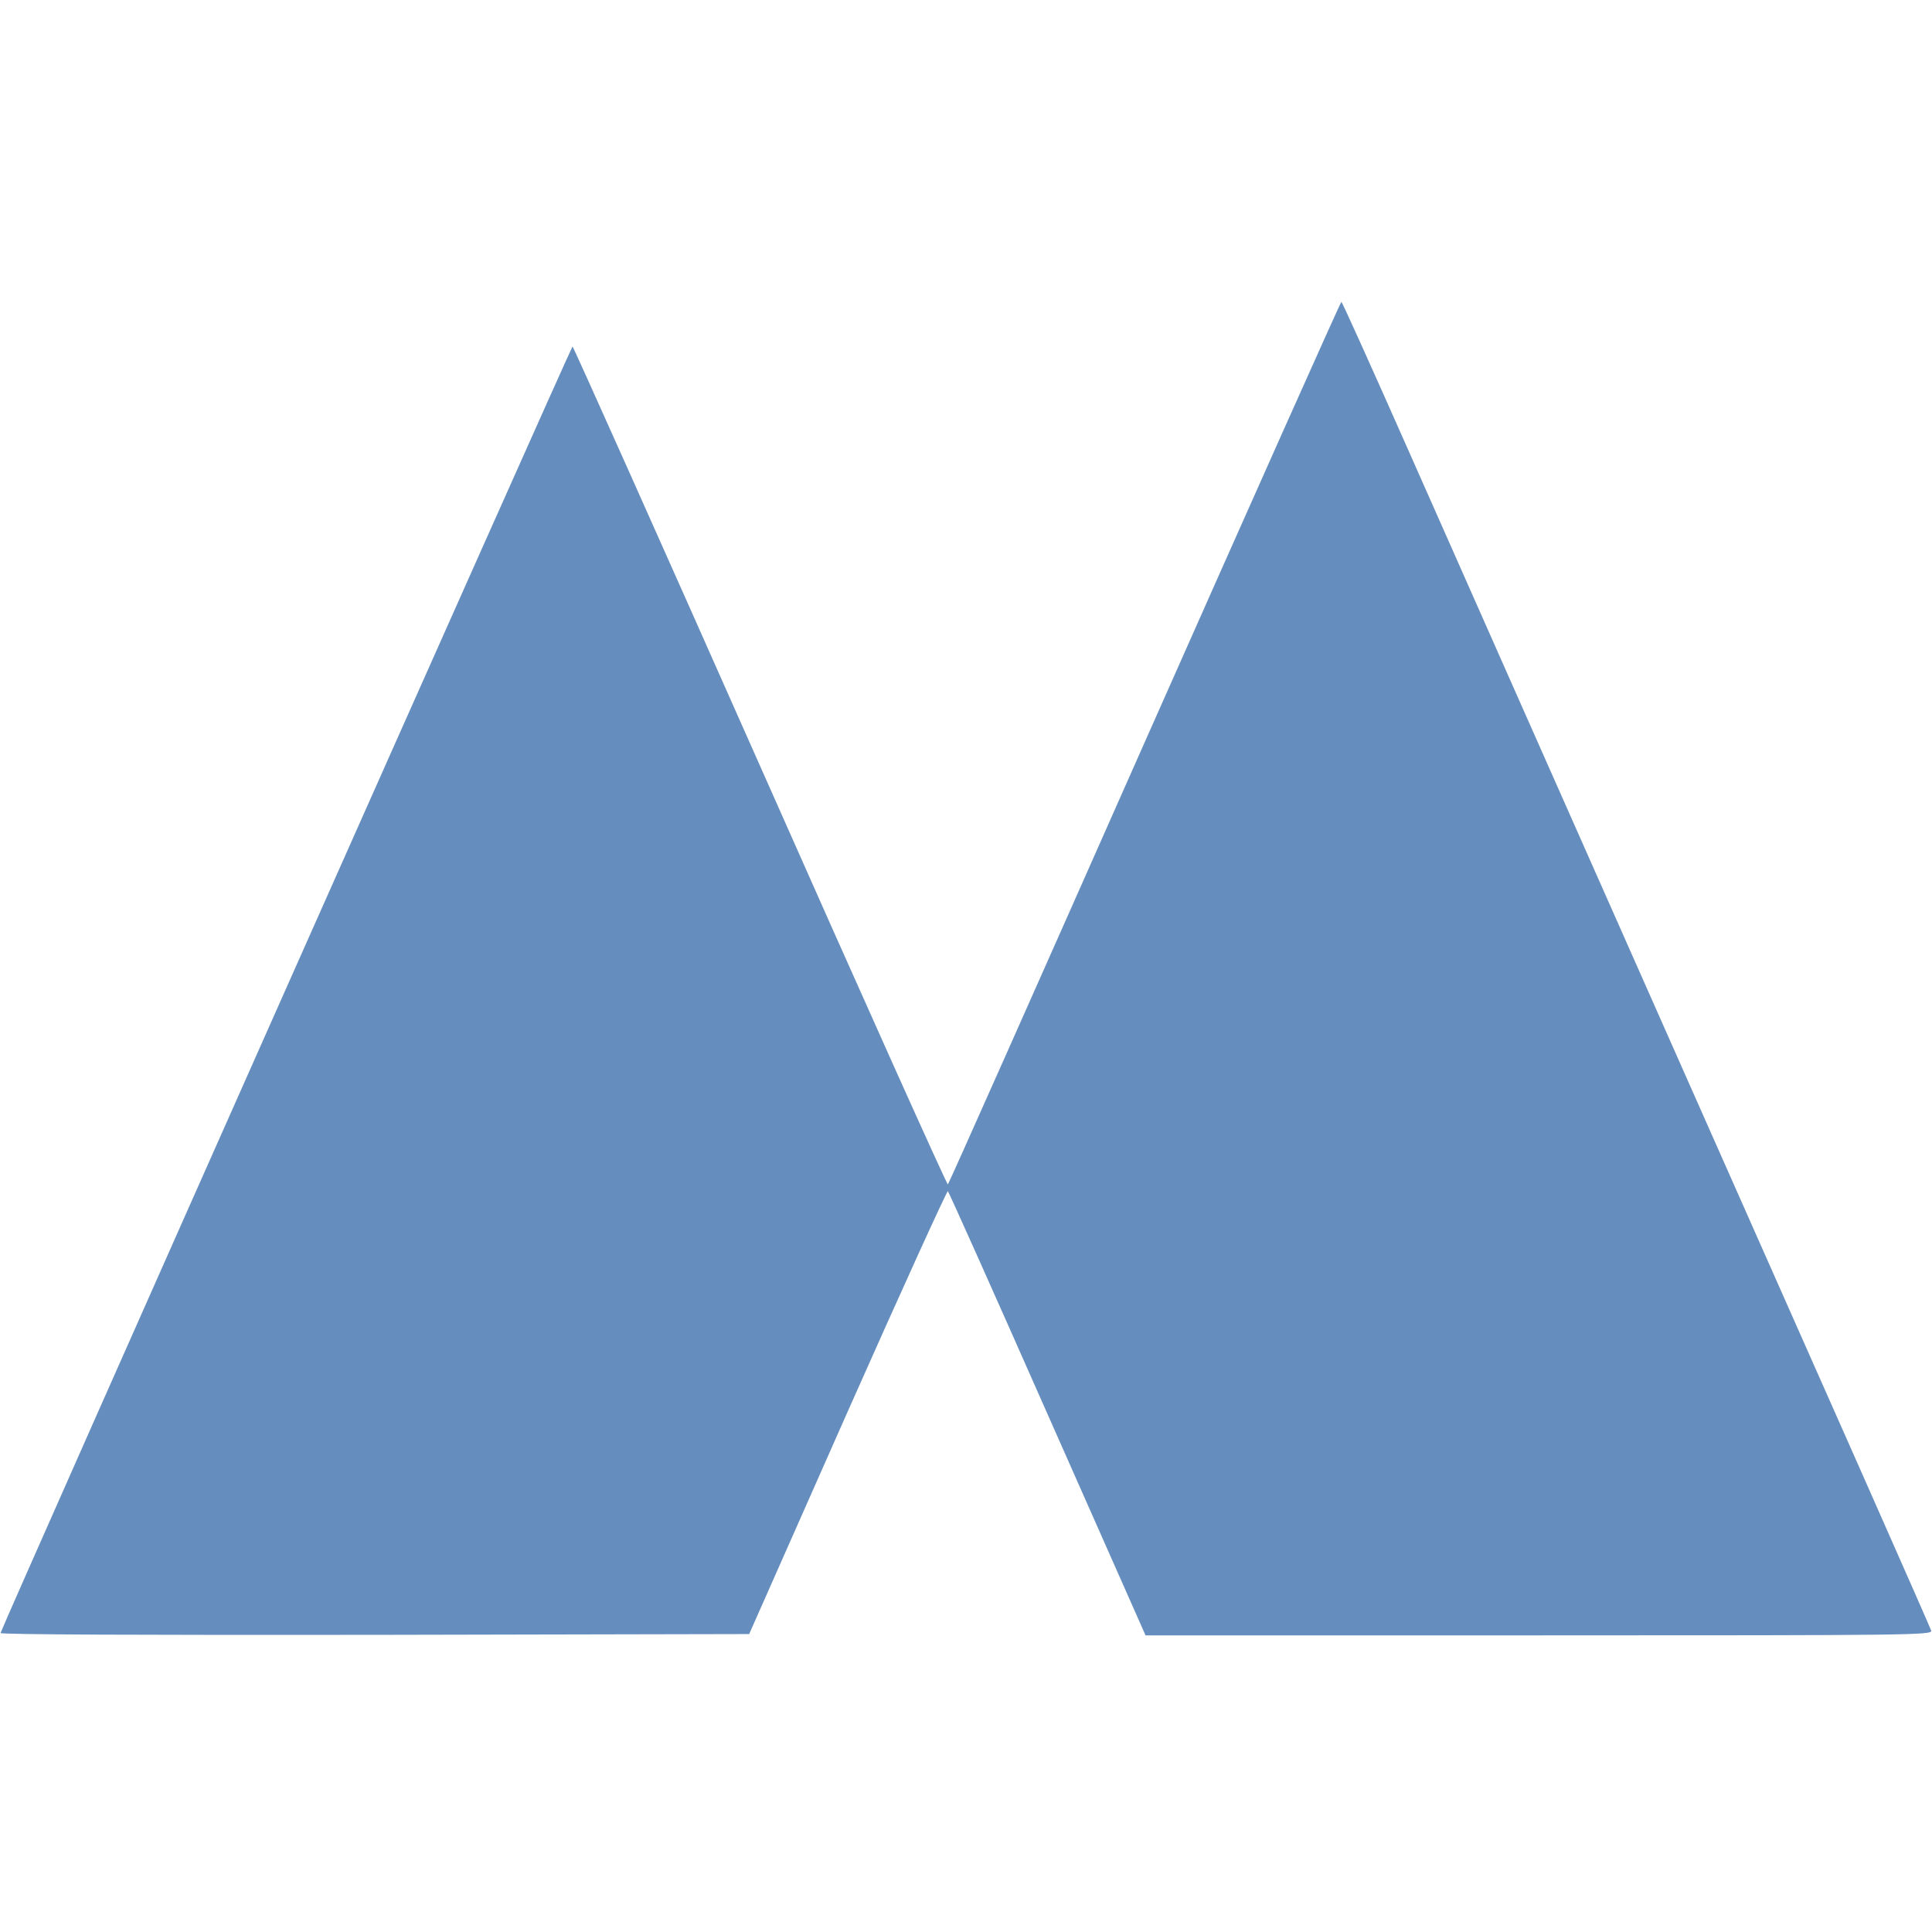
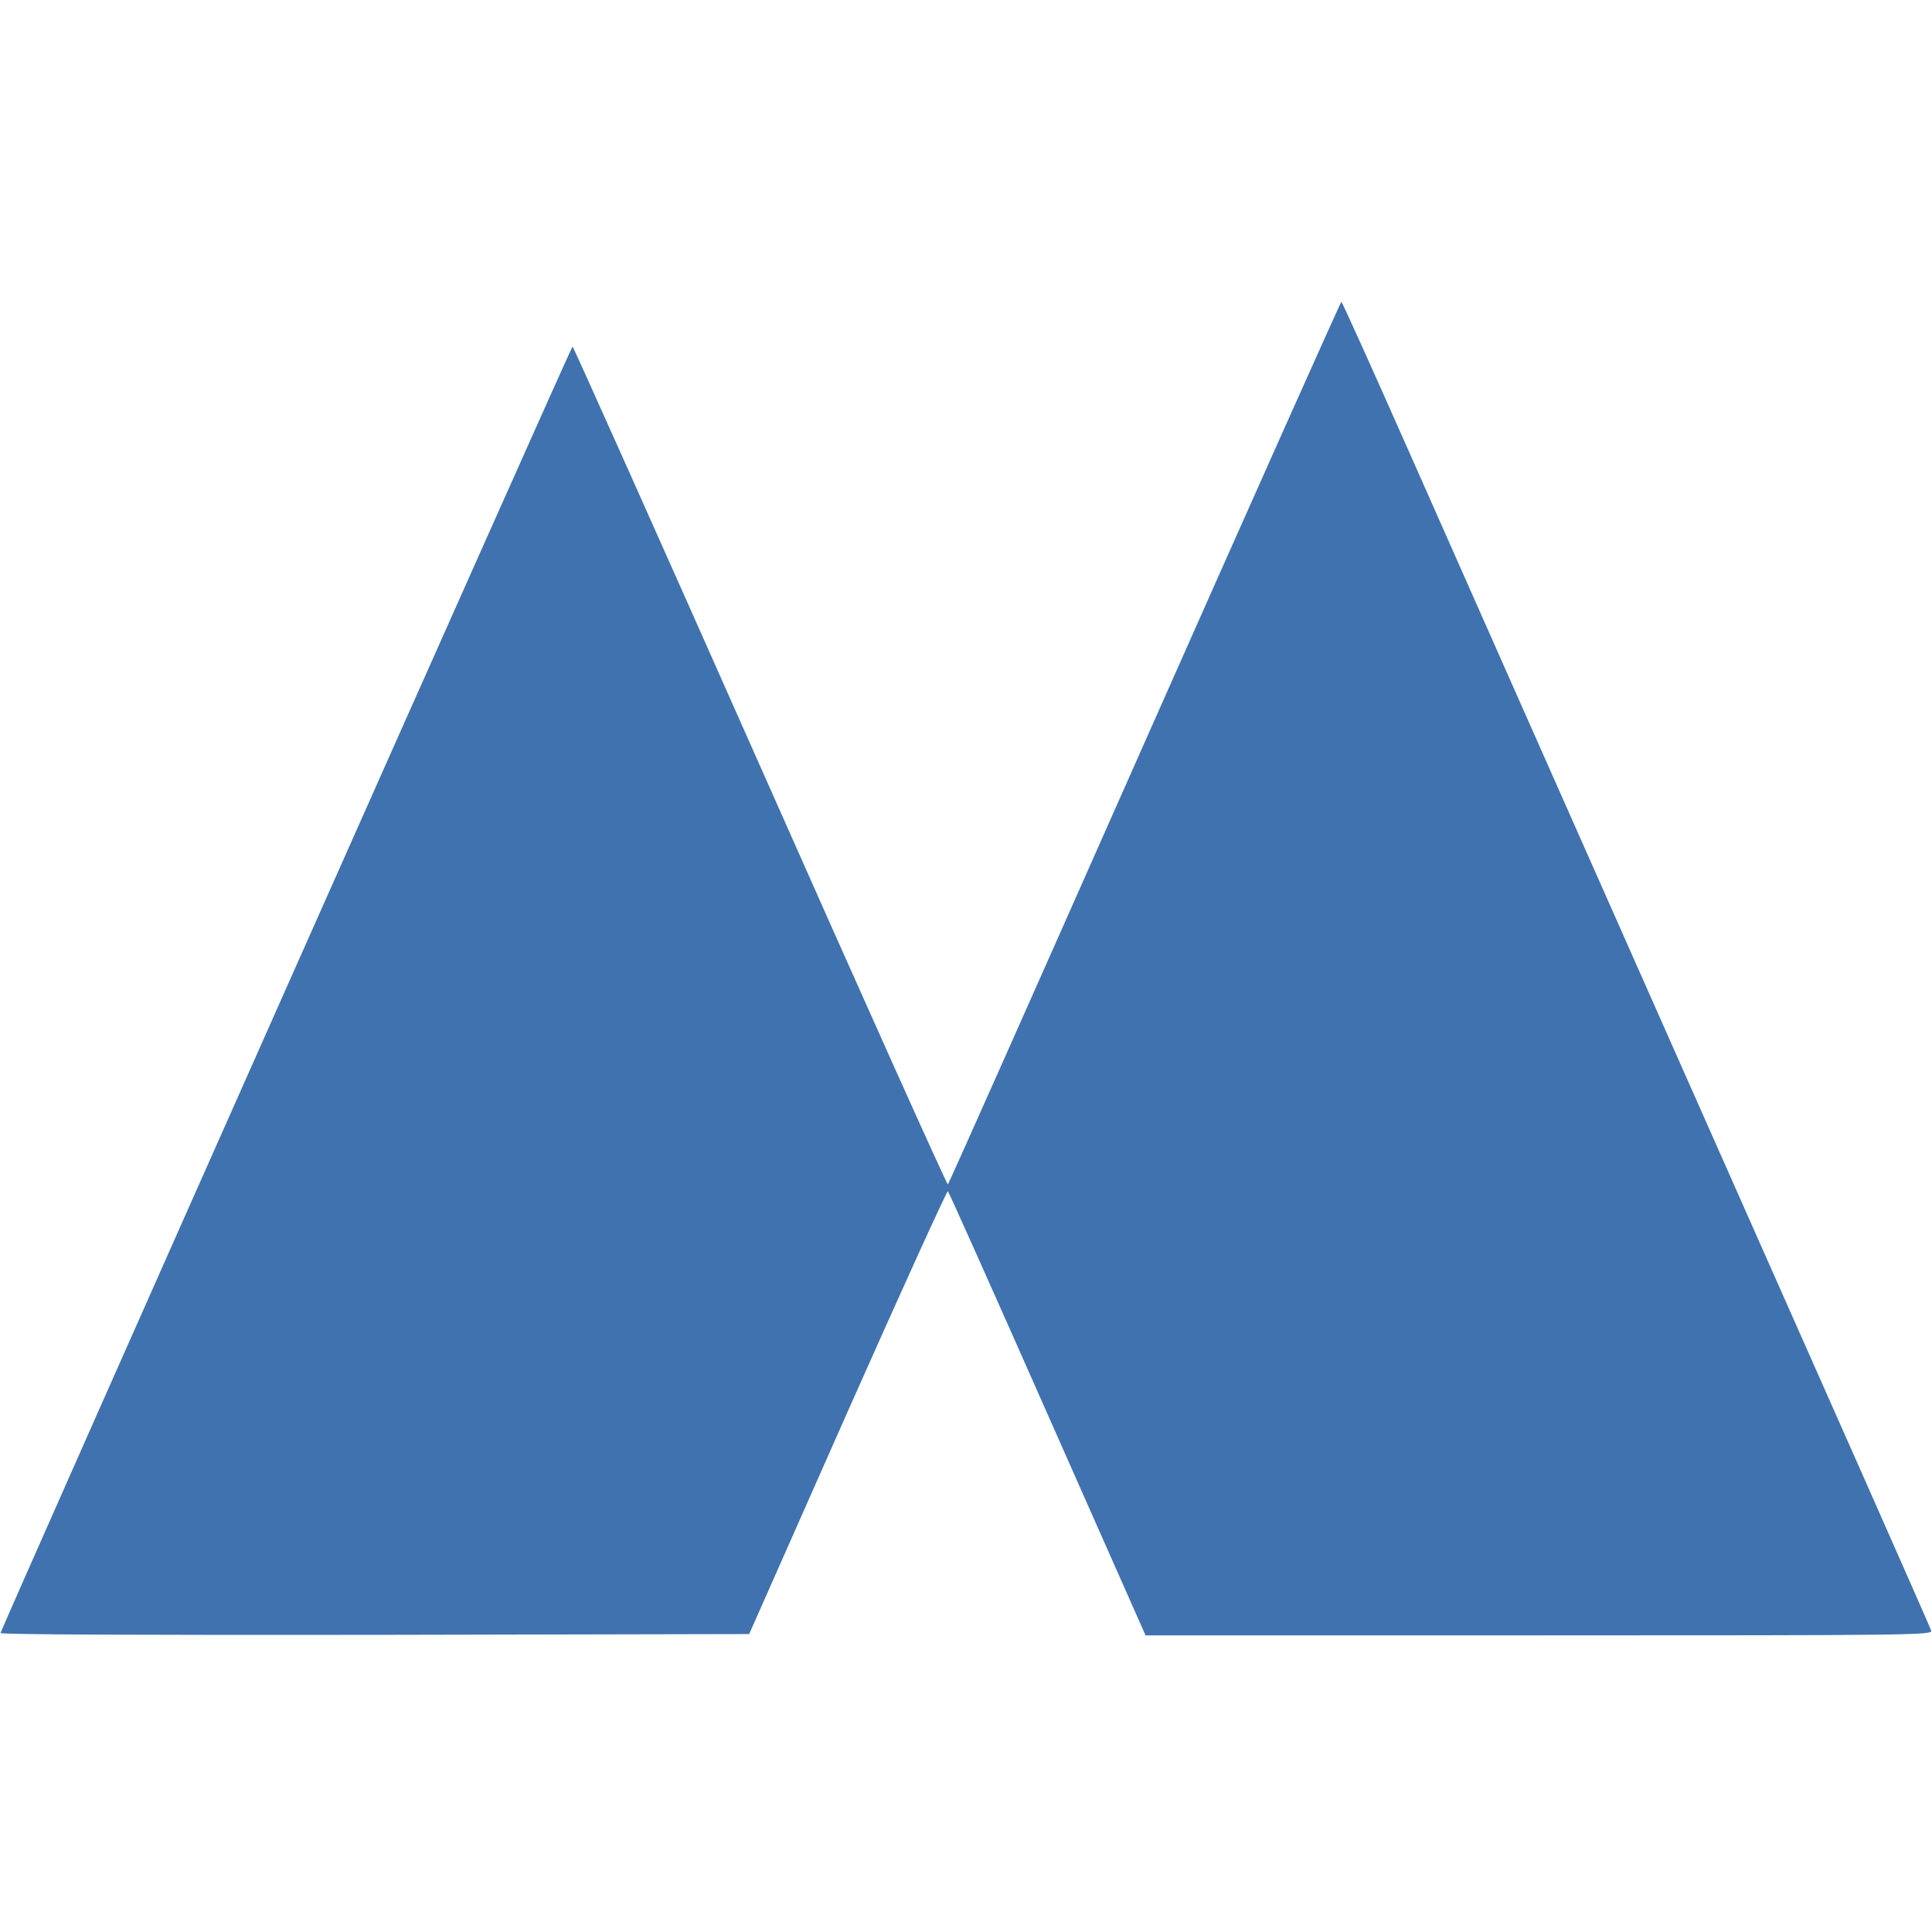
- <svg xmlns="http://www.w3.org/2000/svg" version="1" width="1024" height="1024" viewBox="0 0 736 736" fill="#658ebf">
+ <svg xmlns="http://www.w3.org/2000/svg" version="1" width="1024" height="1024" viewBox="0 0 736 736" fill="#3f72af">
  <path d="M436.1 282.7c-40.9 92.3-74.6 168.1-75 168.5-.3.4-32.5-71.3-71.5-159.3-39-87.9-71.2-159.9-71.5-159.9C217.6 132 2 616.9.2 622.1c-.2.6 53.9.8 142.4.7l142.8-.3 37.5-84.7c20.7-46.6 37.9-84.4 38.2-84 .4.4 17.5 38.6 38 85l37.3 84.2h149.9c142.3 0 149.9-.1 149.4-1.8-.2-.9-39.7-90.1-87.7-198.2-47.9-108.1-98.3-221.6-111.8-252.2-13.6-30.7-24.9-55.8-25.2-55.8-.3 0-34 75.5-74.9 167.7z" />
</svg>
